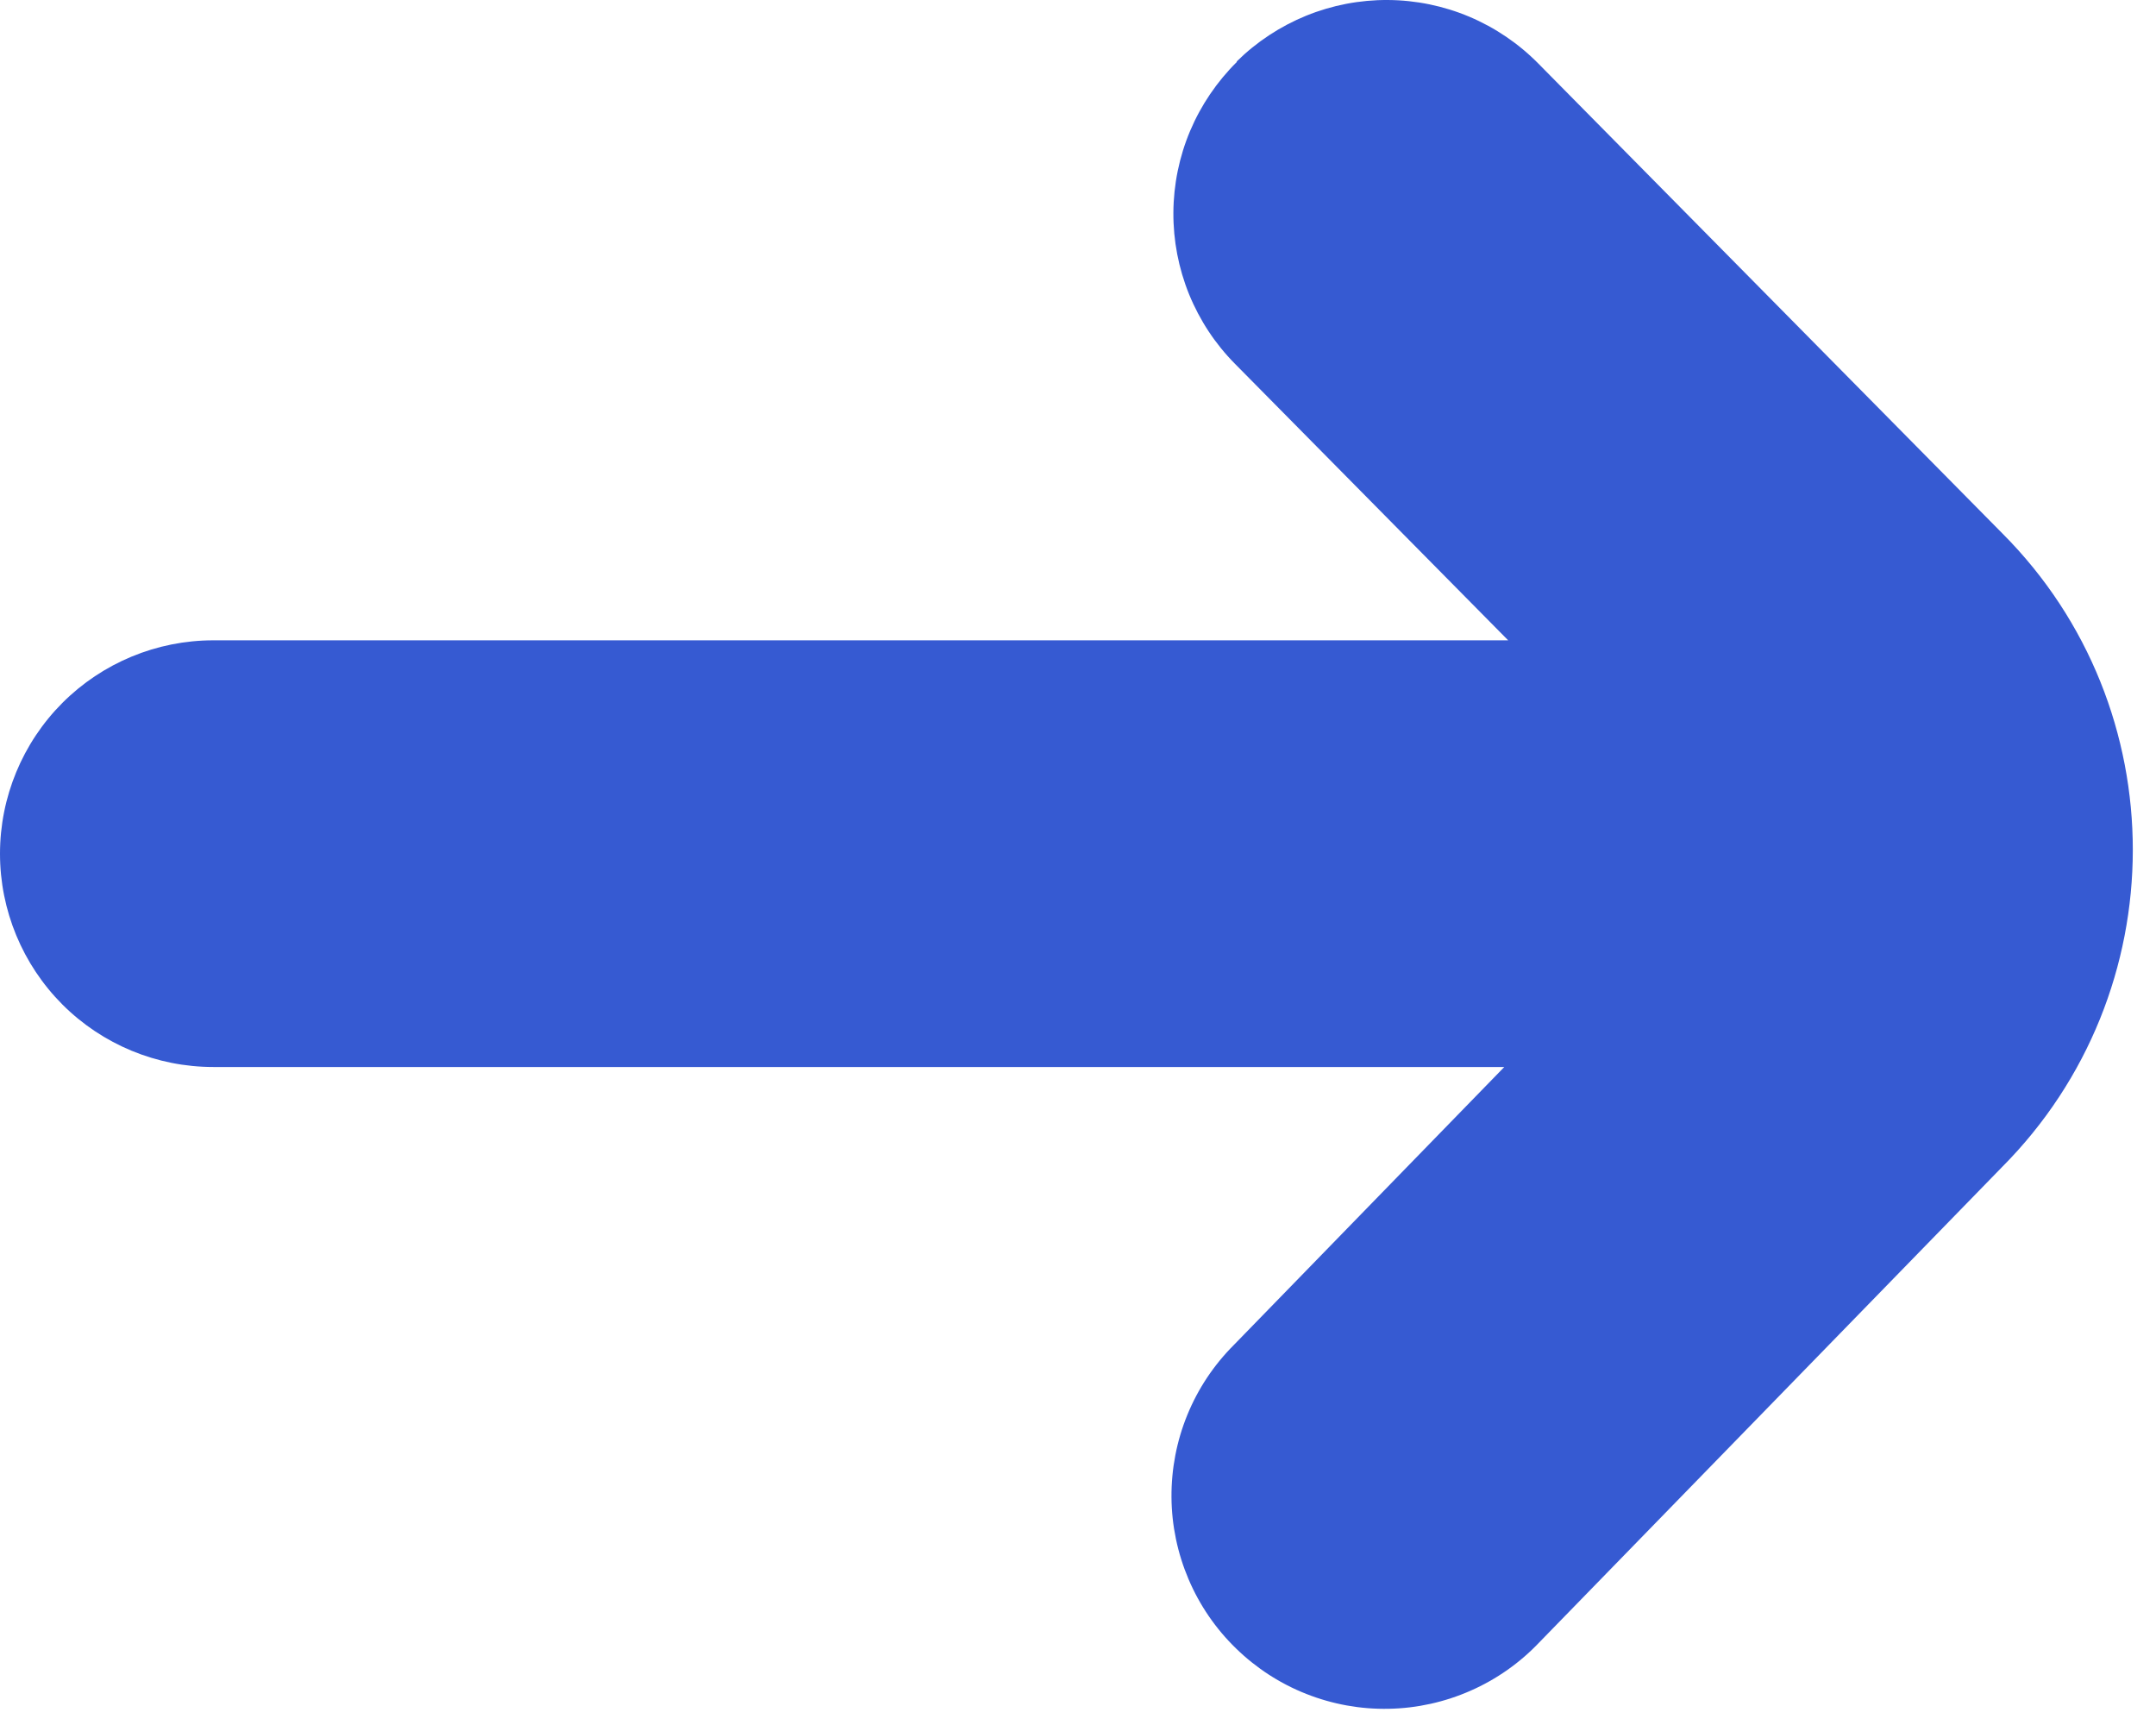
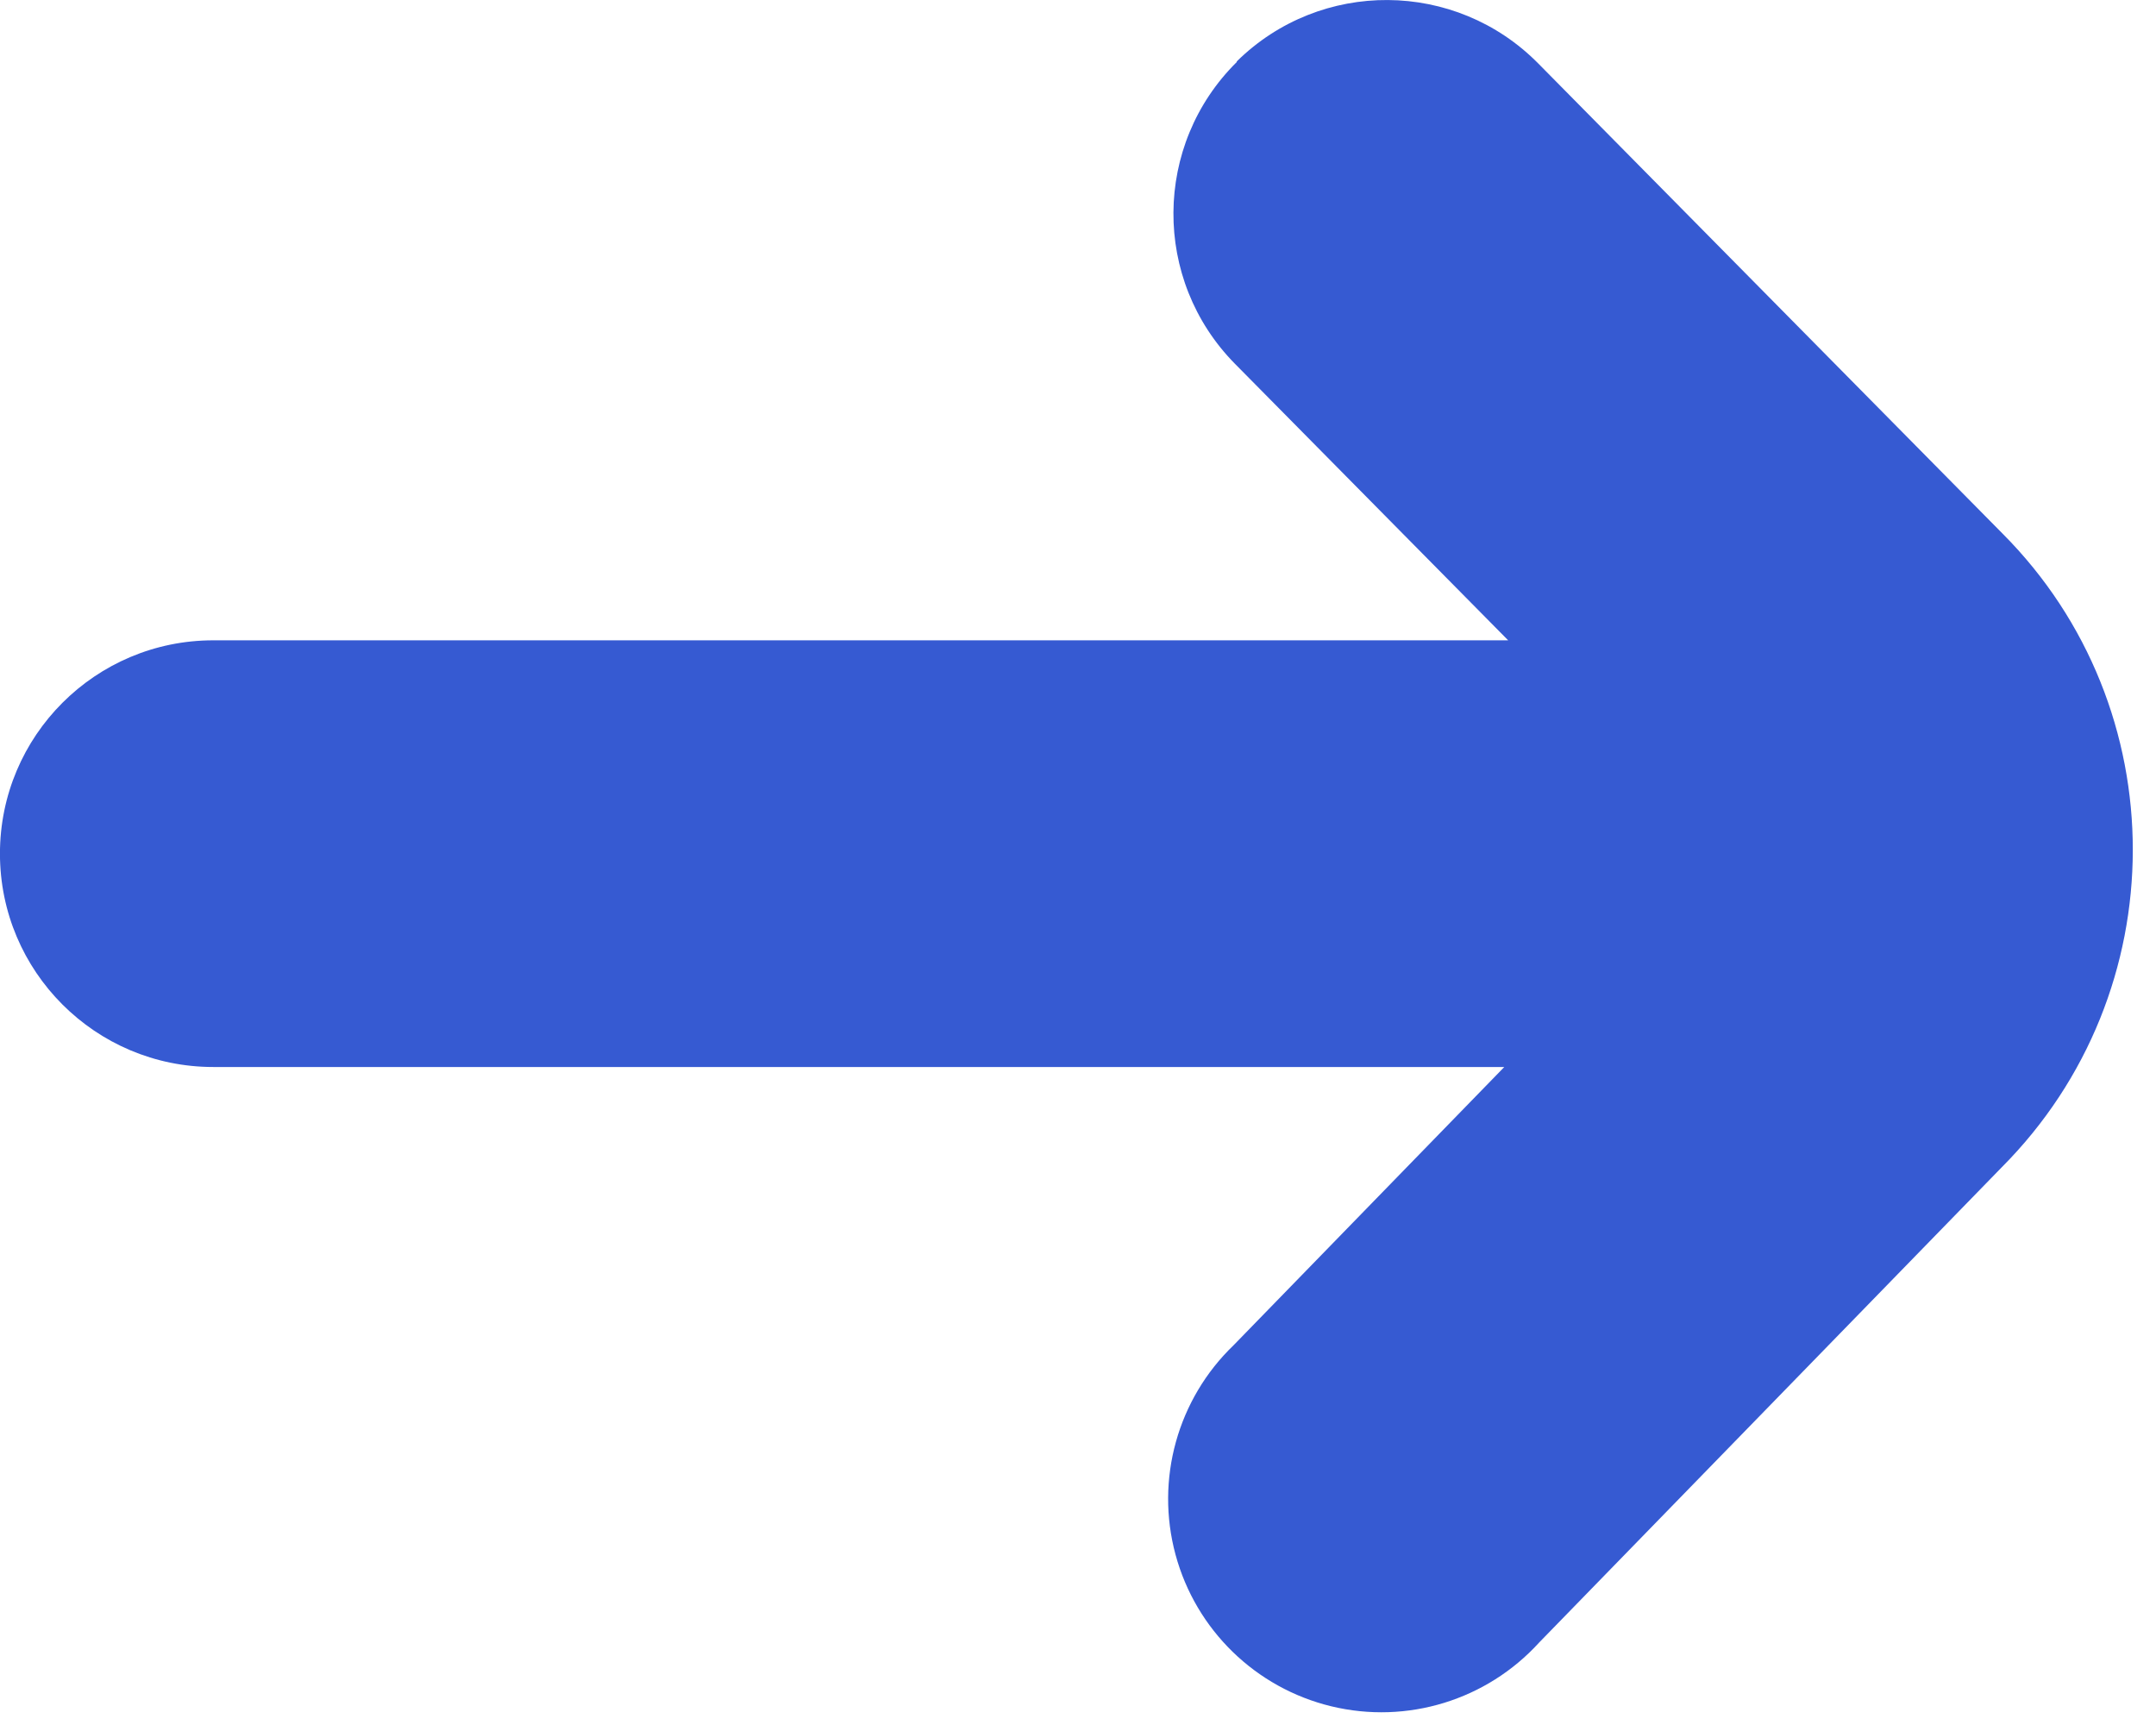
- <svg xmlns="http://www.w3.org/2000/svg" width="25" height="20" viewBox="0 0 25 20" fill="none">
-   <path d="M14.34 0.713C14.571 0.485 14.845 0.305 15.146 0.182C15.446 0.06 15.768 -0.002 16.093 5.06361e-05C16.418 0.002 16.739 0.068 17.038 0.194C17.338 0.321 17.609 0.505 17.837 0.736L23.221 6.187C25.235 8.208 25.237 11.501 23.212 13.534L17.848 19.043C17.623 19.28 17.353 19.47 17.053 19.602C16.754 19.734 16.431 19.806 16.104 19.812C15.777 19.819 15.452 19.76 15.148 19.64C14.843 19.52 14.566 19.34 14.332 19.112C14.097 18.884 13.91 18.611 13.782 18.31C13.654 18.009 13.586 17.686 13.584 17.358C13.582 17.031 13.644 16.707 13.768 16.404C13.892 16.101 14.075 15.826 14.306 15.595L17.443 12.371H2.474C1.818 12.371 1.188 12.111 0.724 11.647C0.261 11.183 0 10.554 0 9.898C0 9.242 0.261 8.613 0.724 8.149C1.188 7.685 1.818 7.424 2.474 7.424H17.488L14.32 4.218C14.091 3.987 13.911 3.713 13.788 3.412C13.666 3.111 13.604 2.789 13.606 2.464C13.608 2.139 13.674 1.817 13.8 1.518C13.927 1.218 14.111 0.947 14.342 0.718L14.34 0.713Z" fill="#365AD2" />
+ <svg xmlns="http://www.w3.org/2000/svg" width="25" height="20" fill="none" viewBox="0 0 25 20">
+   <path fill="#365ad2" d="M14.34.713a2.473 2.473 0 0 1 3.497.023l5.384 5.451c2.014 2.021 2.016 5.314-.01 7.347l-5.363 5.509a2.473 2.473 0 1 1-3.542-3.448l3.137-3.224H2.473a2.473 2.473 0 1 1 0-4.947h15.015L14.32 4.218a2.476 2.476 0 0 1 .022-3.5z" />
</svg>
